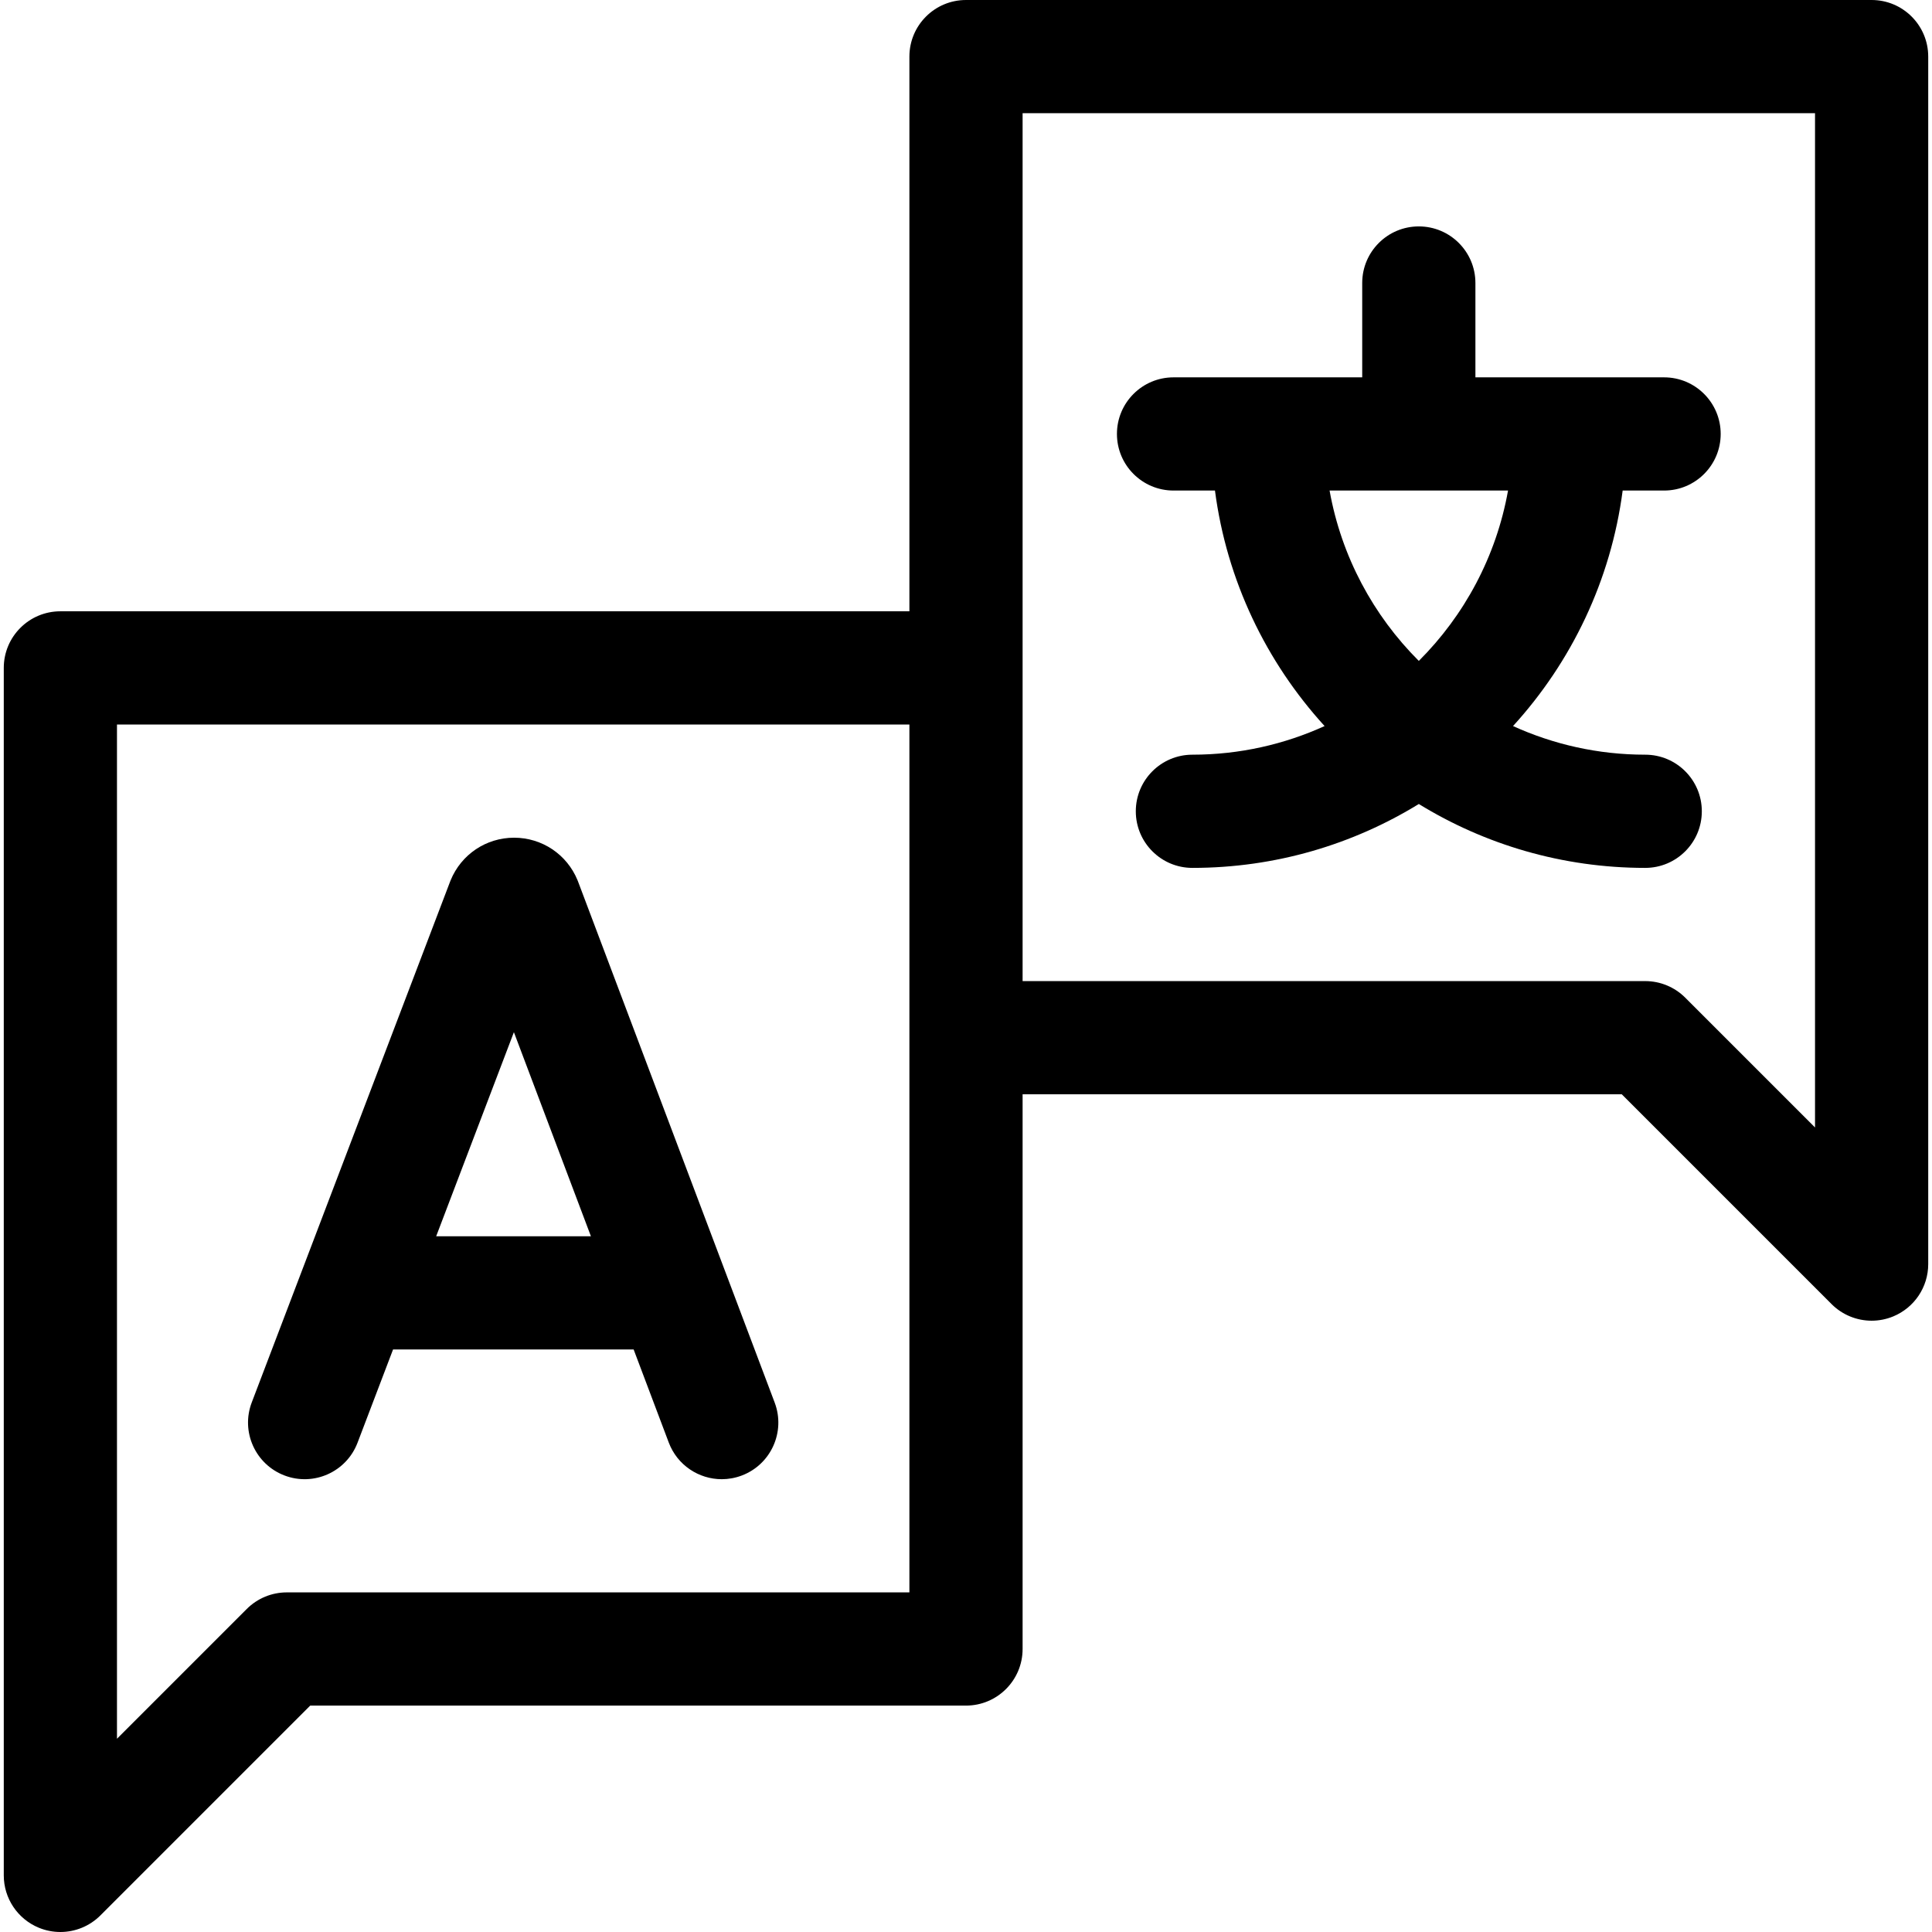
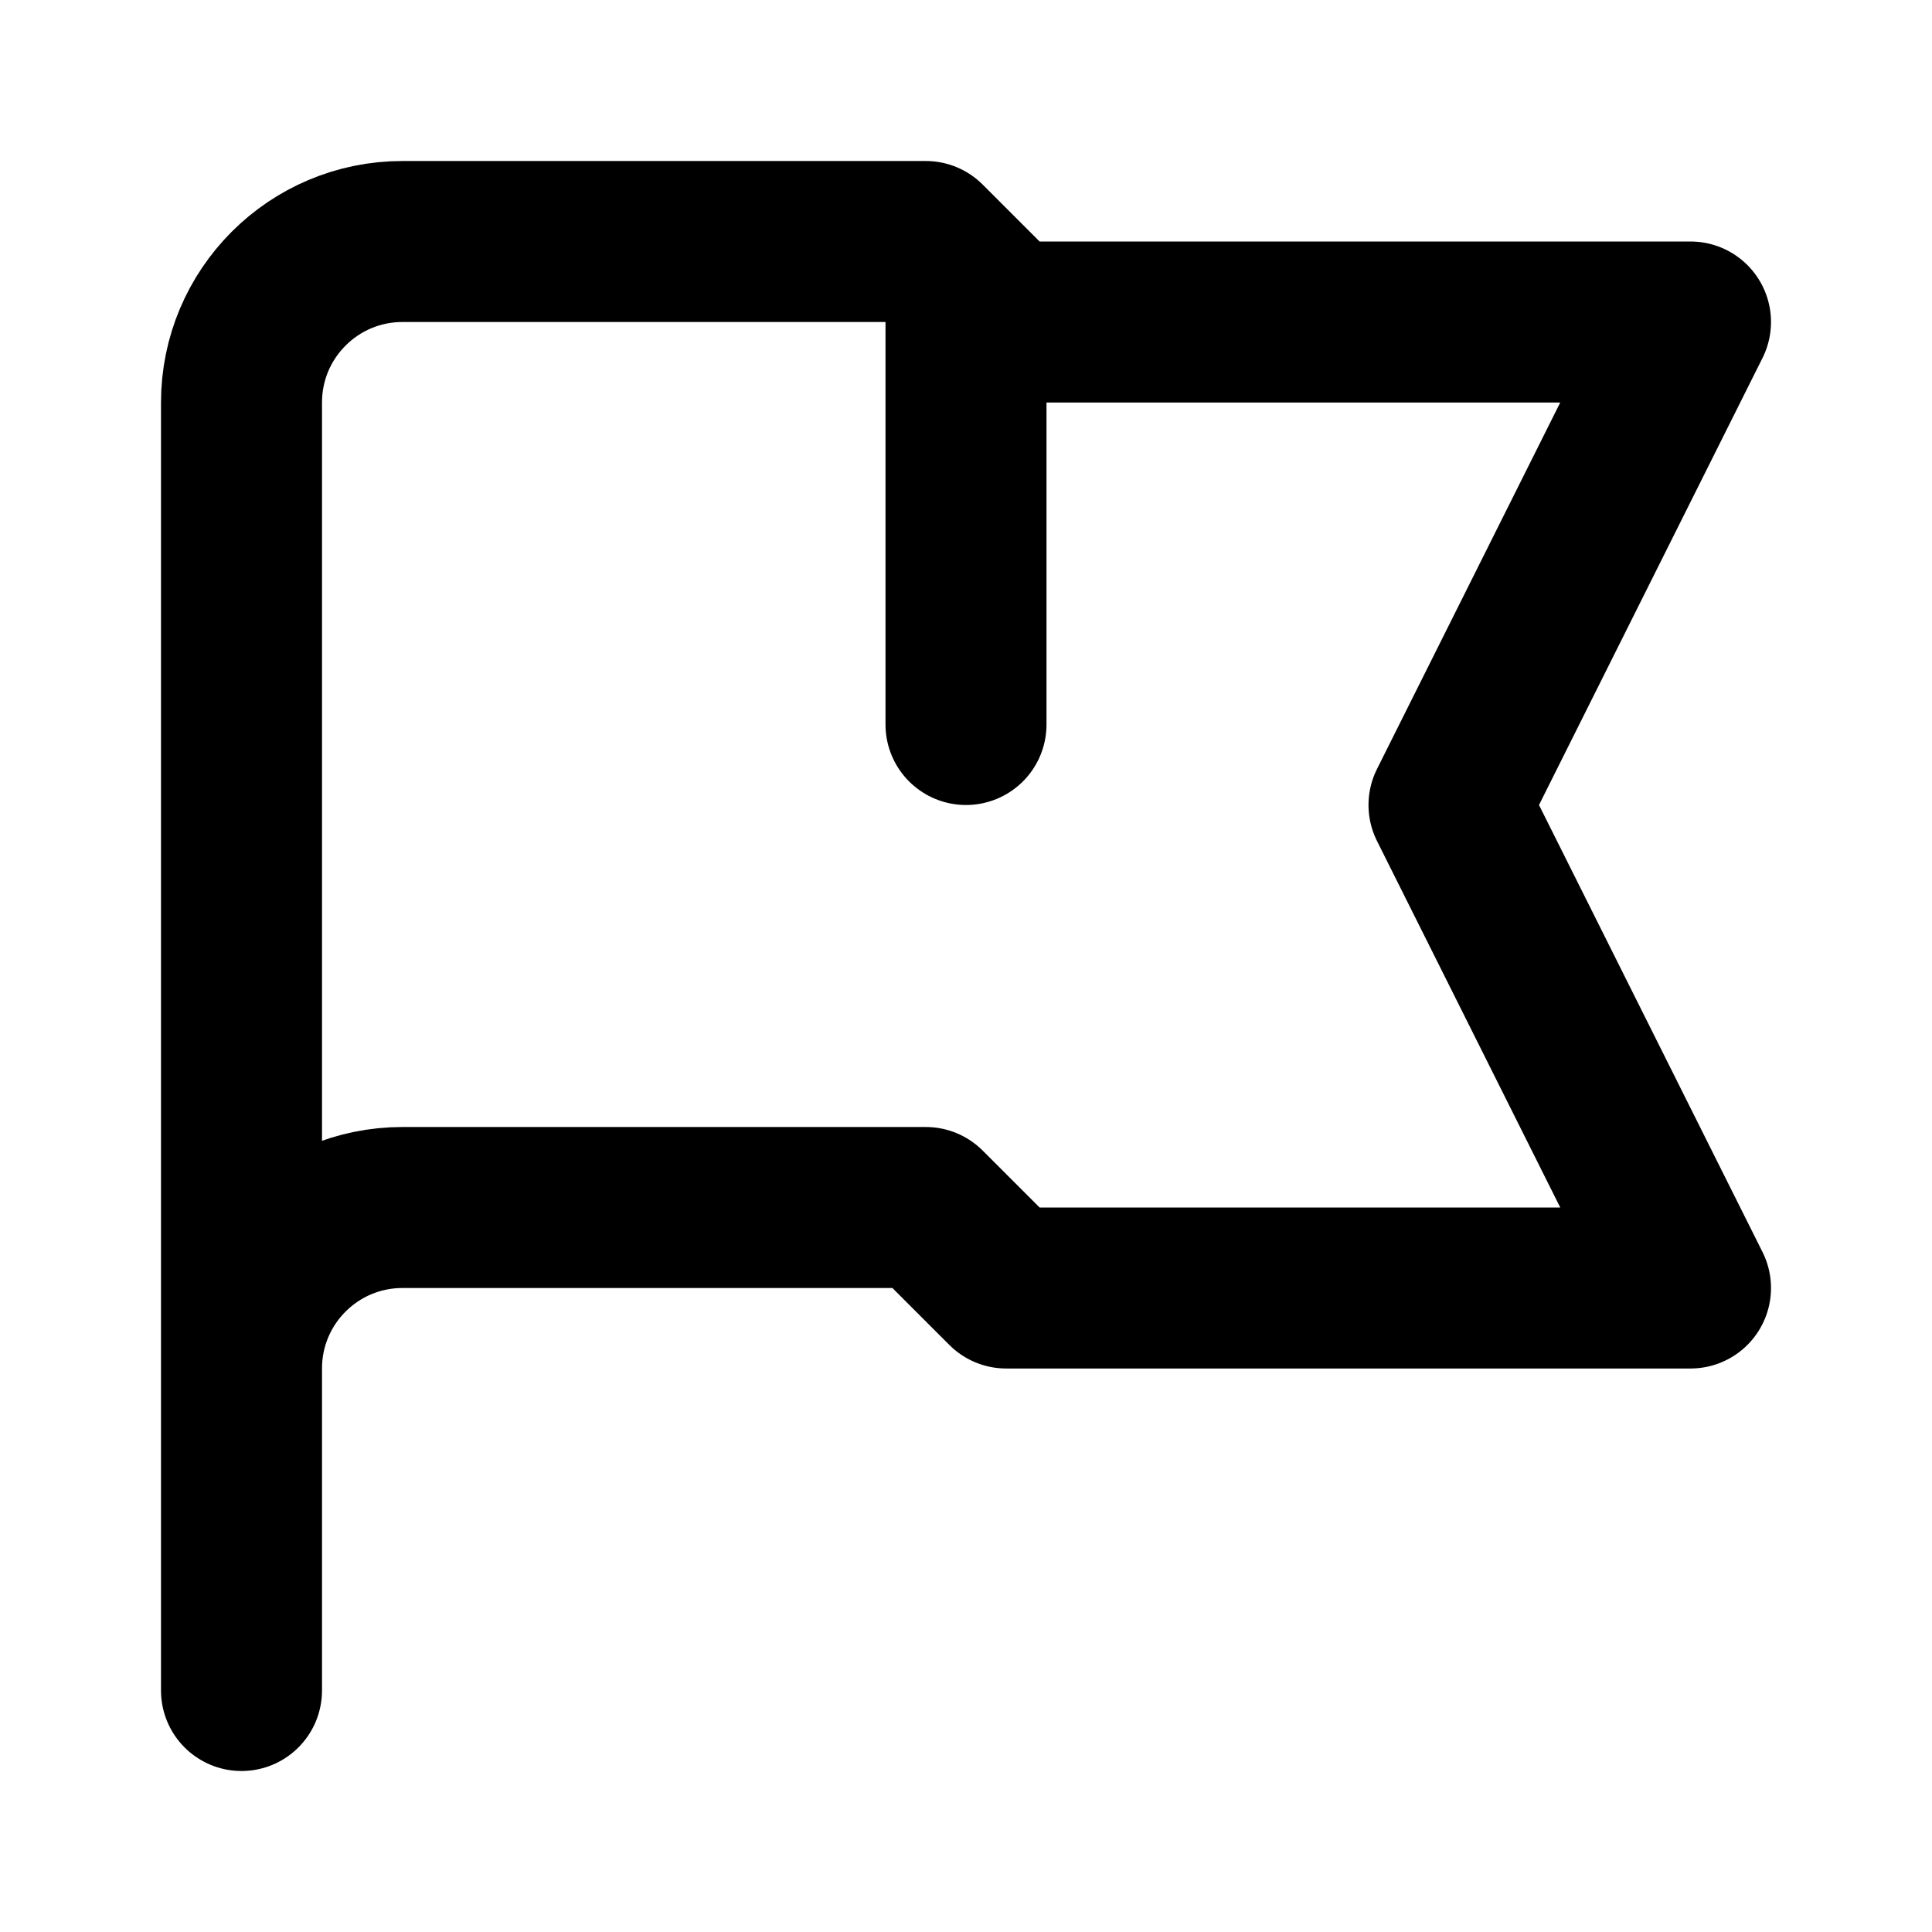
- <svg xmlns="http://www.w3.org/2000/svg" id="Capa_1" enable-background="new 0 0 512 512" height="512" viewBox="0 0 512 512" width="512">
-   <g>
-     <path d="m496 0h-240c-8.284 0-15 6.716-15 15v147h-225c-8.284 0-15 6.716-15 15v320c0 6.067 3.654 11.537 9.26 13.858 1.855.769 3.805 1.142 5.737 1.142 3.903 0 7.74-1.524 10.609-4.394l55.607-55.606h173.787c8.284 0 15-6.716 15-15v-147h158.787l55.606 55.606c2.869 2.87 6.706 4.394 10.609 4.394 1.933 0 3.882-.374 5.737-1.142 5.605-2.322 9.26-7.792 9.26-13.858v-320c.001-8.284-6.715-15-14.999-15zm-255 422h-165c-3.979 0-7.794 1.581-10.606 4.394l-34.394 34.393v-268.787h210zm240-123.213-34.394-34.393c-2.812-2.813-6.627-4.394-10.606-4.394h-165v-230h210z" />
-     <path d="m311 130h10.978c3.123 23.867 13.59 45.455 29.054 62.414-10.69 4.857-22.545 7.586-35.032 7.586-8.284 0-15 6.716-15 15s6.716 15 15 15c21.972 0 42.521-6.198 60-16.931 17.479 10.733 38.029 16.931 60 16.931 8.284 0 15-6.716 15-15s-6.716-15-15-15c-12.487 0-24.342-2.729-35.032-7.586 15.464-16.959 25.932-38.547 29.054-62.414h10.978c8.284 0 15-6.716 15-15s-6.716-15-15-15h-50v-25c0-8.284-6.716-15-15-15s-15 6.716-15 15v25h-50c-8.284 0-15 6.716-15 15s6.716 15 15 15zm65 45.148c-12.068-12.039-20.523-27.681-23.648-45.148h47.295c-3.124 17.467-11.579 33.11-23.647 45.148z" />
-     <path d="m153.209 233.669c-.053-.138-.106-.276-.163-.413-2.815-6.84-9.41-11.256-16.806-11.256-.006 0-.014 0-.021 0-7.402.008-13.997 4.44-16.8 11.292-.047.113-.092.227-.135.34l-52.568 138.029c-2.948 7.742.938 16.408 8.679 19.356 7.746 2.95 16.408-.938 19.356-8.679l9.413-24.715h63.757l9.311 24.673c2.268 6.007 7.975 9.708 14.037 9.708 1.759 0 3.55-.312 5.293-.97 7.751-2.925 11.663-11.579 8.738-19.33zm-37.619 93.955 20.599-54.086 20.411 54.086z" />
-   </g>
+ <svg xmlns="http://www.w3.org/2000/svg" fill="none" viewBox="0 0 24 24" stroke="currentColor" class="h-5 w-5">
+   <path stroke-linecap="round" stroke-linejoin="round" stroke-width="2" d="M3 21v-4m0 0V5a2 2 0 012-2h6.5l1 1H21l-3 6 3 6h-8.5l-1-1H5a2 2 0 00-2 2zm9-13.5V9" />
</svg>
